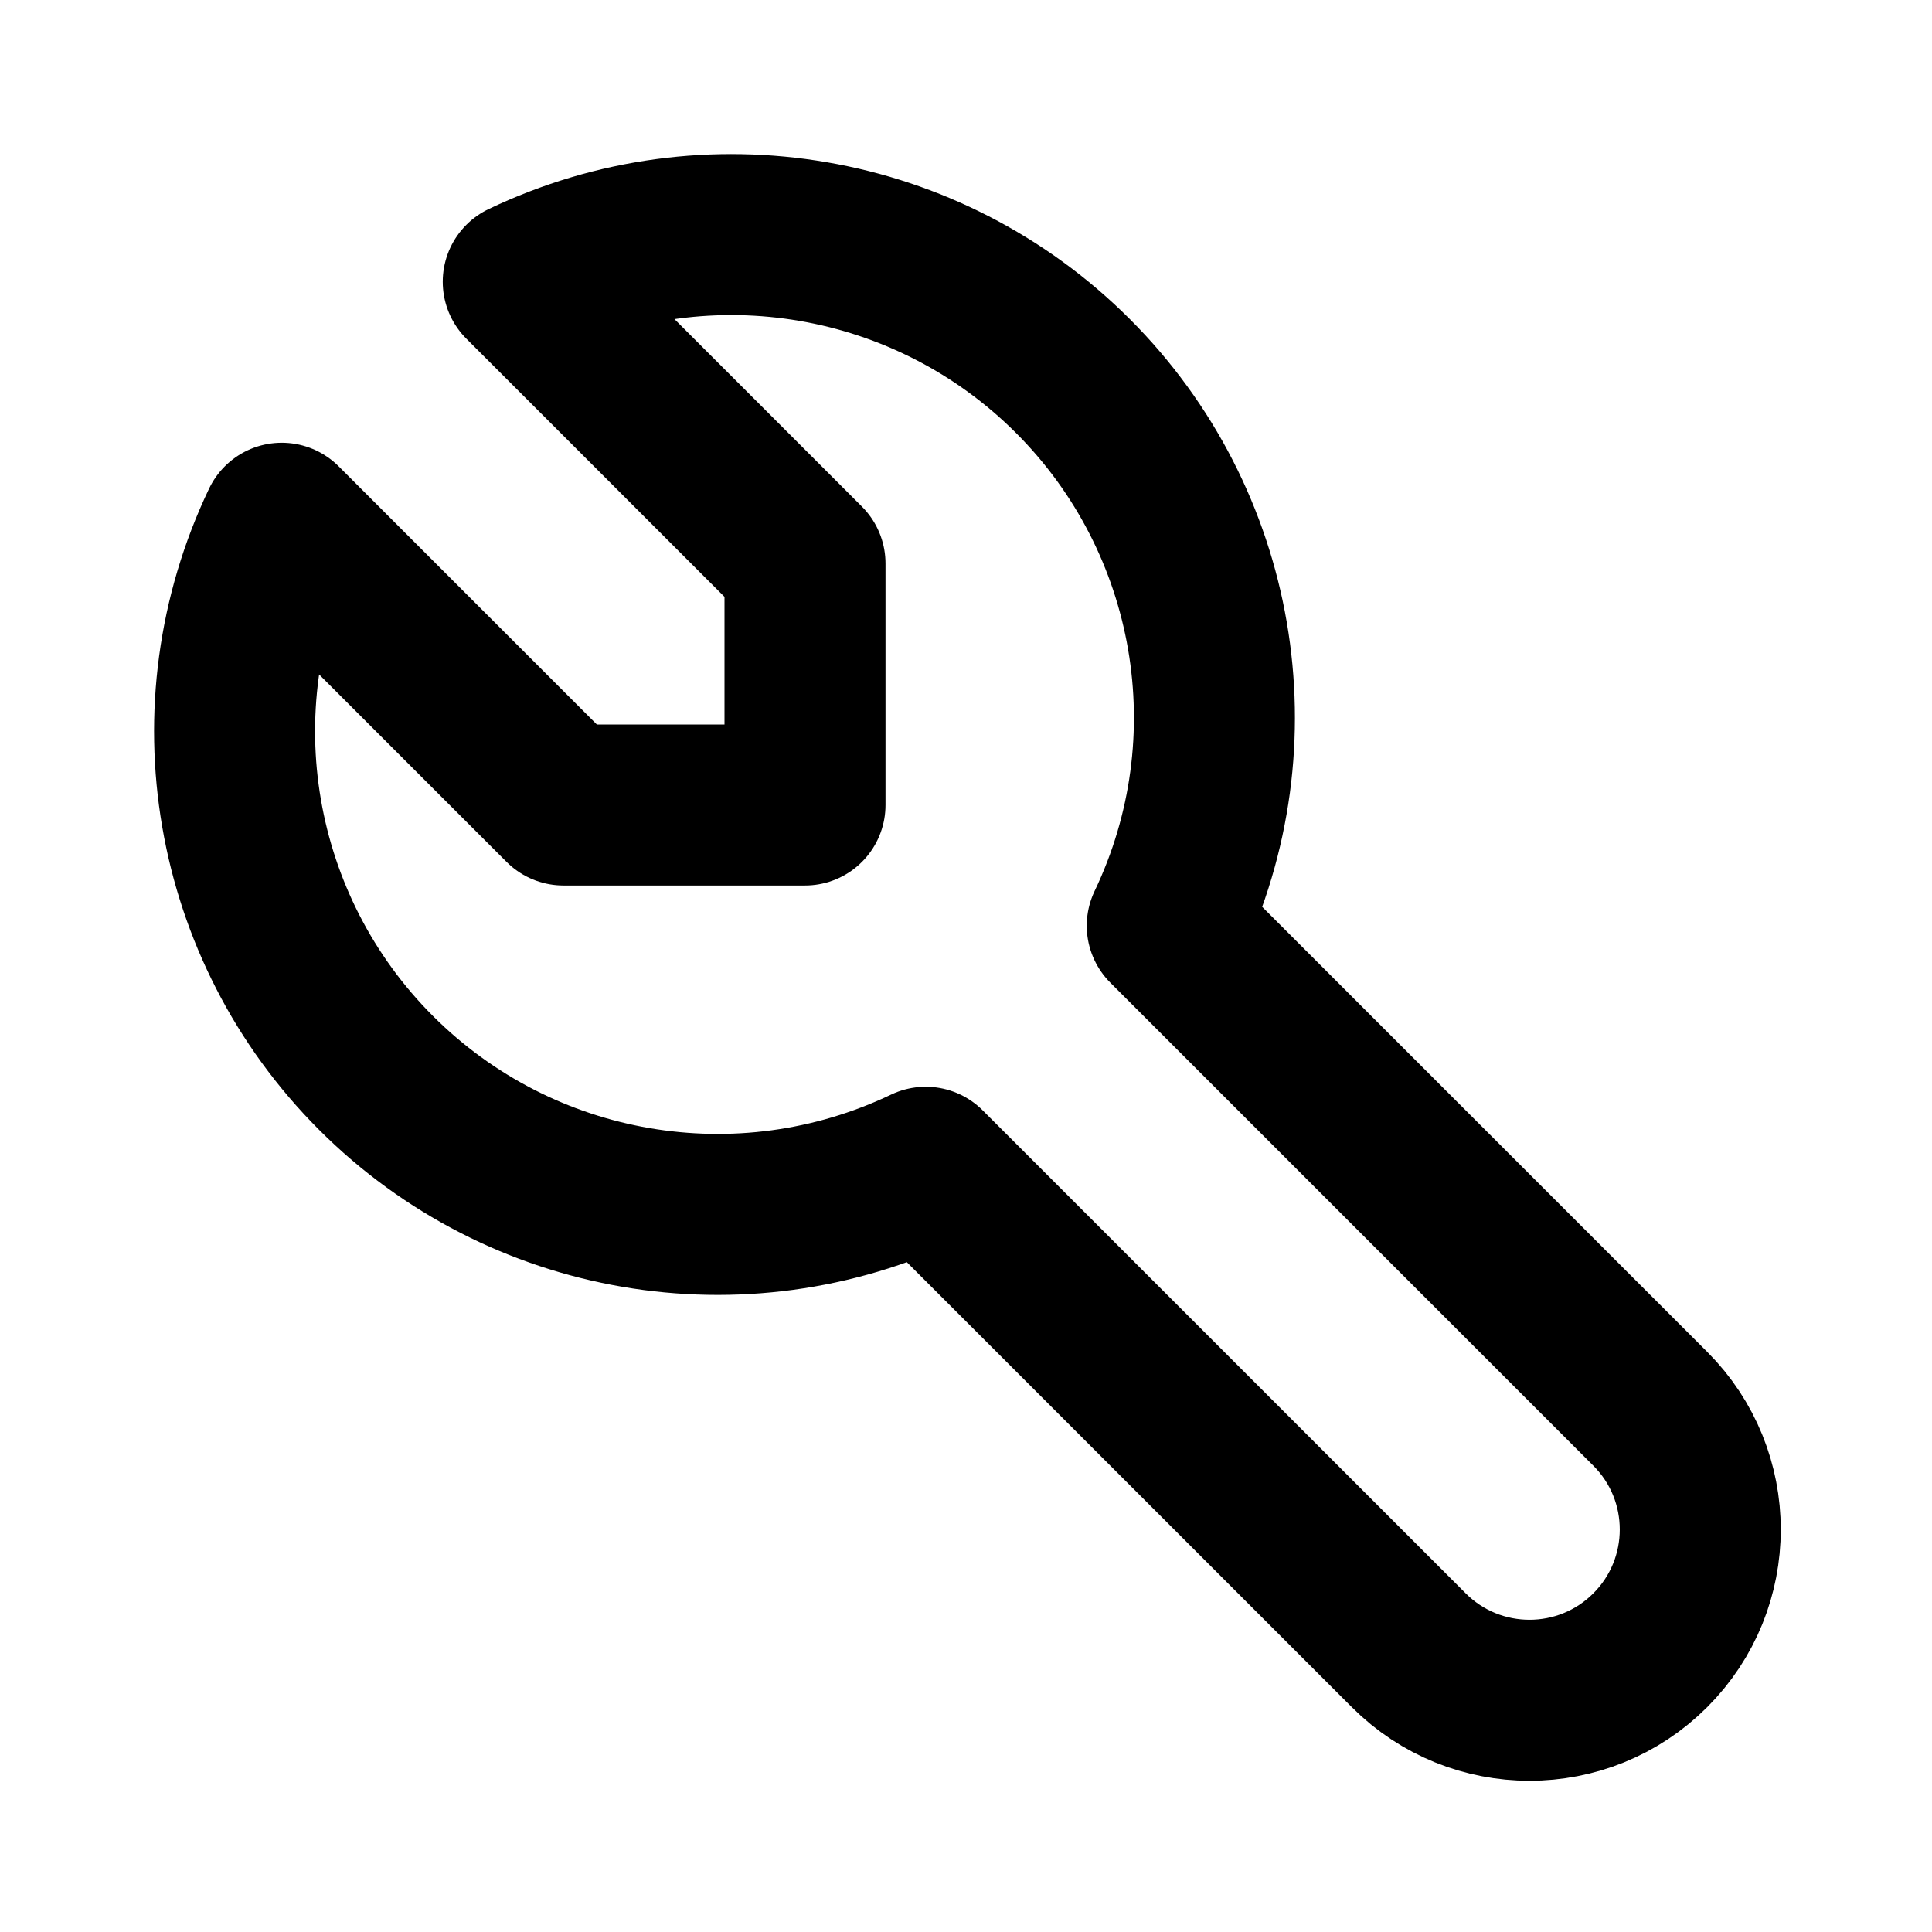
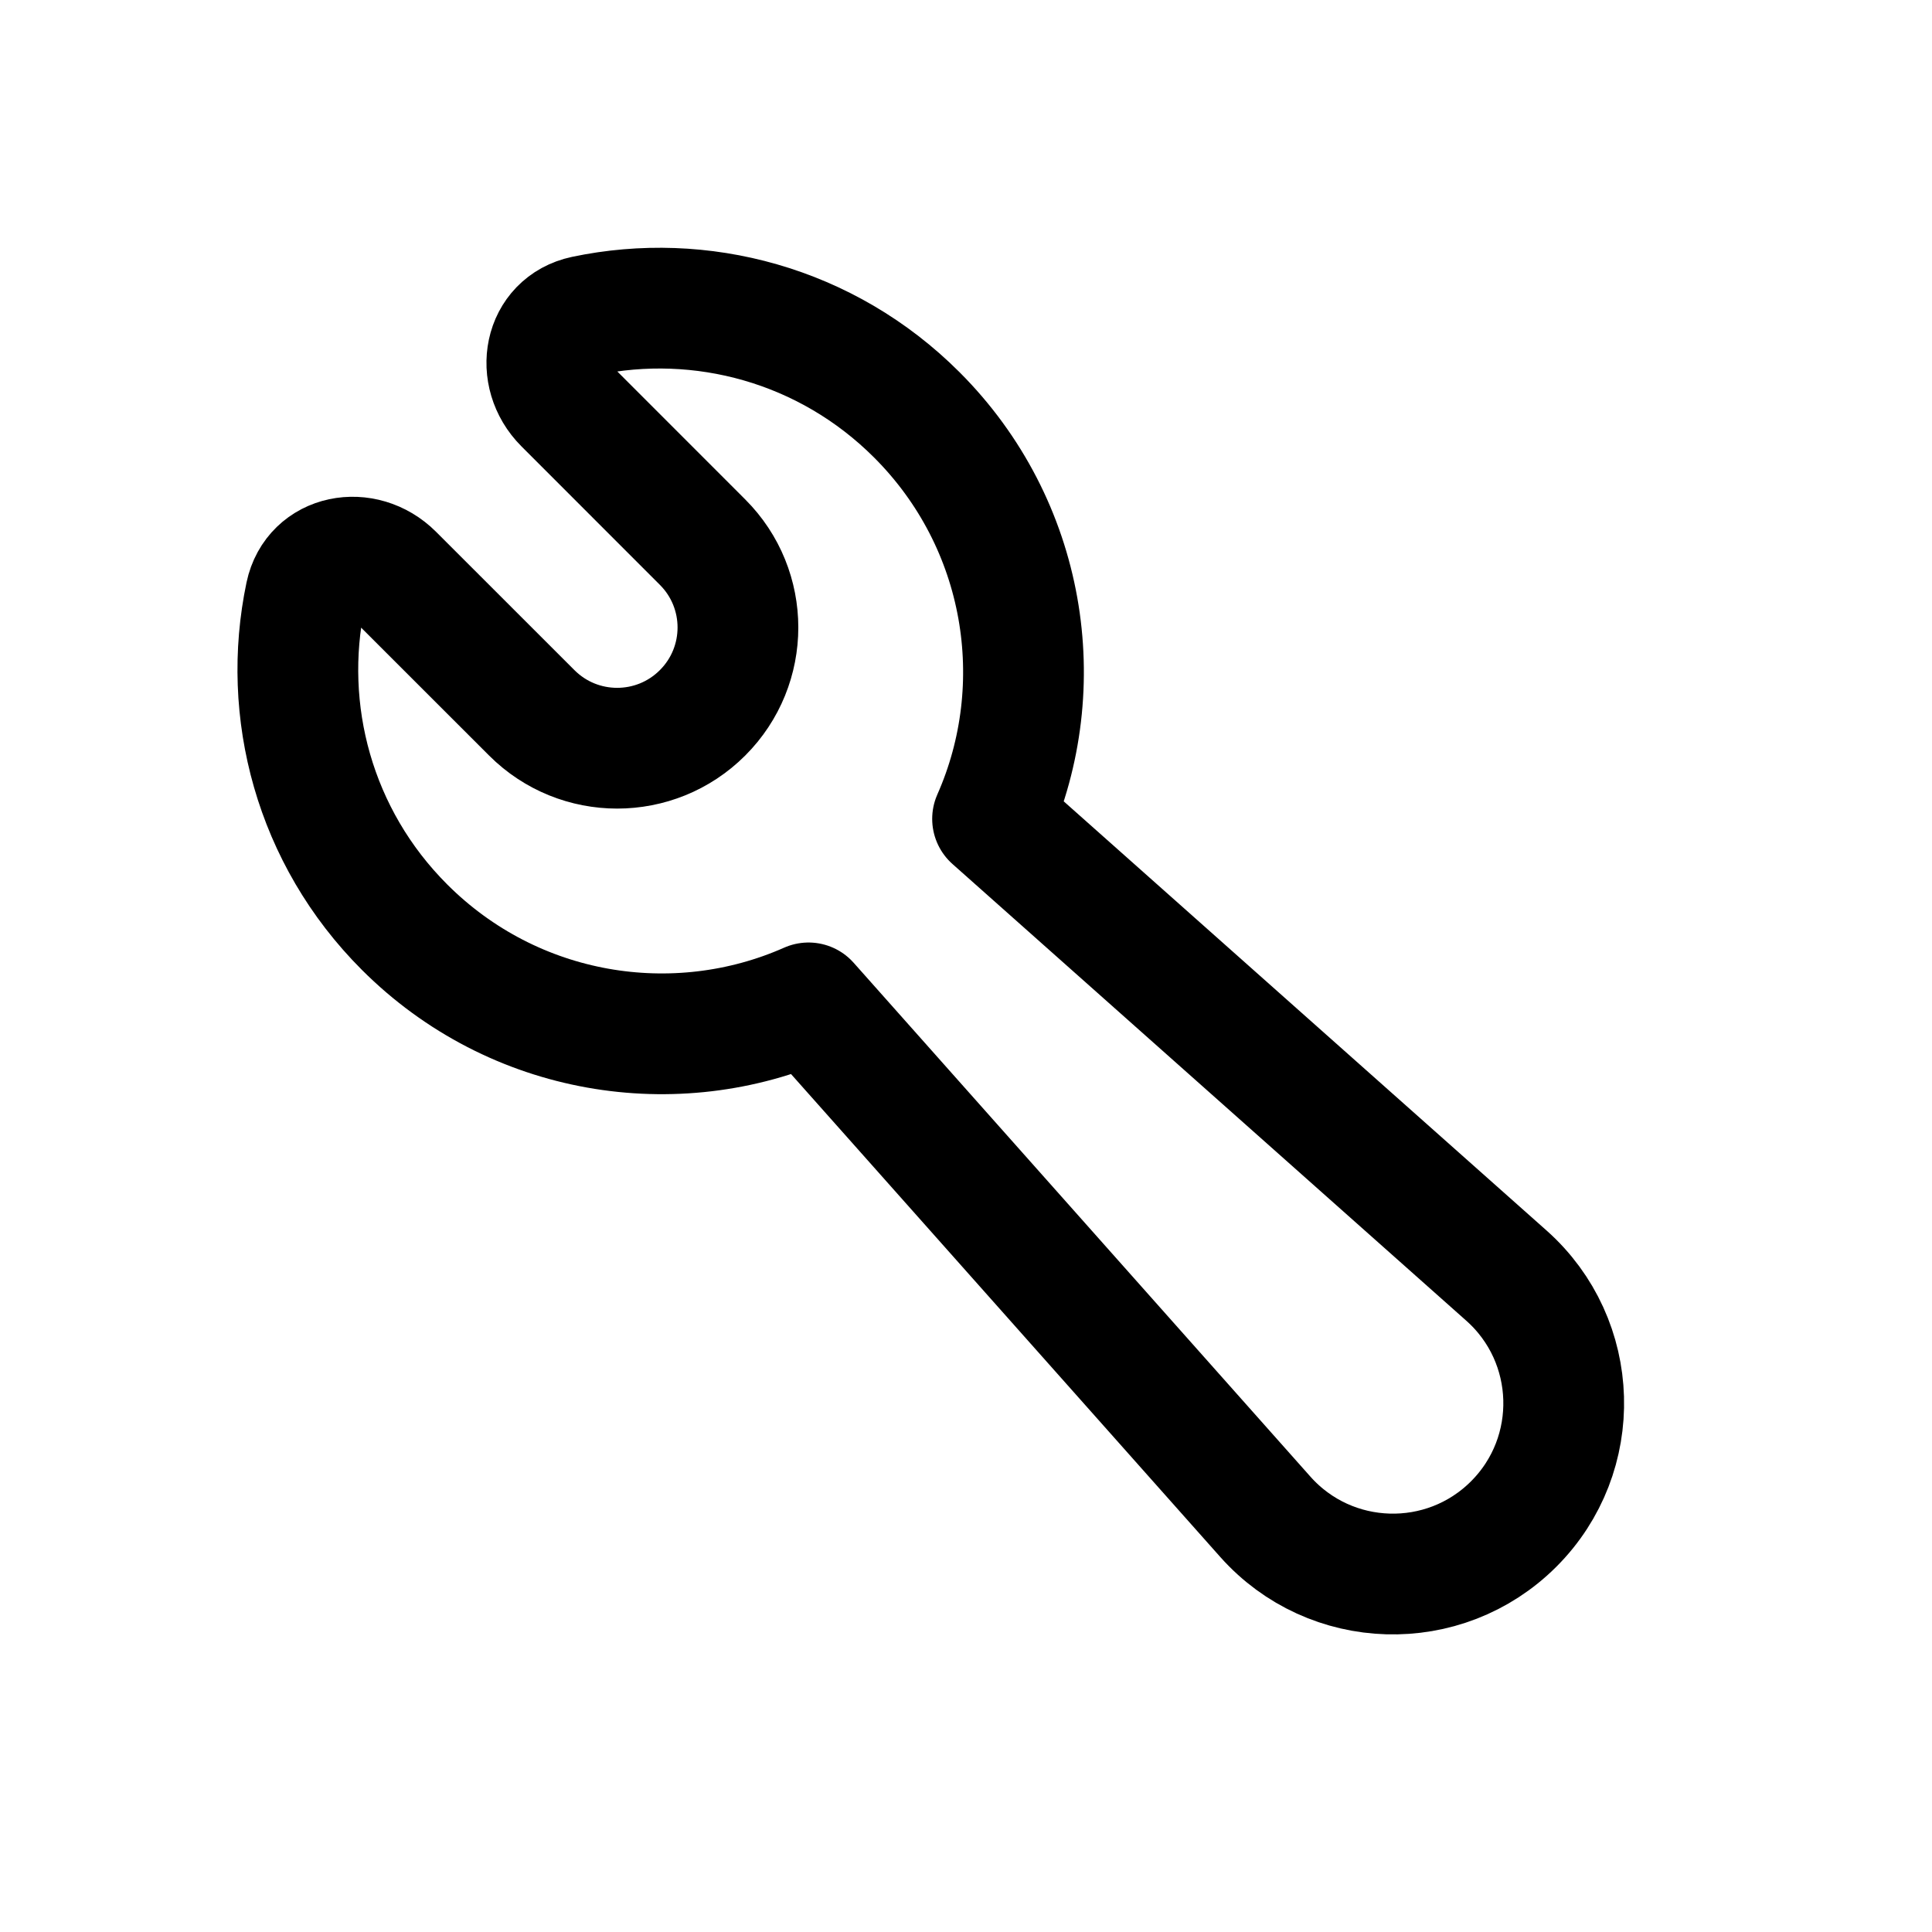
- <svg xmlns="http://www.w3.org/2000/svg" class="icon icon-tabler icon-tabler-tool" width="24" height="24" viewBox="0 0 24 24" stroke-width="2" stroke="currentColor" fill="none" stroke-linecap="round" stroke-linejoin="round">
-   <path stroke="none" d="M0 0h24v24H0z" fill="none" />
-   <path d="M7 10h3v-3l-3.5 -3.5a6 6 0 0 1 8 8l6 6a2 2 0 0 1 -3 3l-6 -6a6 6 0 0 1 -8 -8l3.5 3.5" />
+ <svg xmlns="http://www.w3.org/2000/svg" width="32" height="32" viewBox="0 0 32 32" fill="none">
+   <path d="M6.515 9.515C6.027 9.027 5.205 9.176 5.062 9.852C4.658 11.775 5.204 13.86 6.7 15.356C8.512 17.168 11.188 17.587 13.392 16.611L20.957 25.122C22.038 26.338 23.921 26.393 25.072 25.242C26.222 24.092 26.167 22.209 24.951 21.128L16.44 13.563C17.416 11.359 16.997 8.683 15.185 6.871C13.689 5.375 11.604 4.828 9.681 5.233C9.005 5.376 8.856 6.198 9.344 6.686L11.636 8.979C12.418 9.76 12.418 11.026 11.636 11.807C10.855 12.588 9.589 12.588 8.808 11.807L6.515 9.515Z" stroke="black" stroke-width="2" stroke-linejoin="round" />
</svg>
